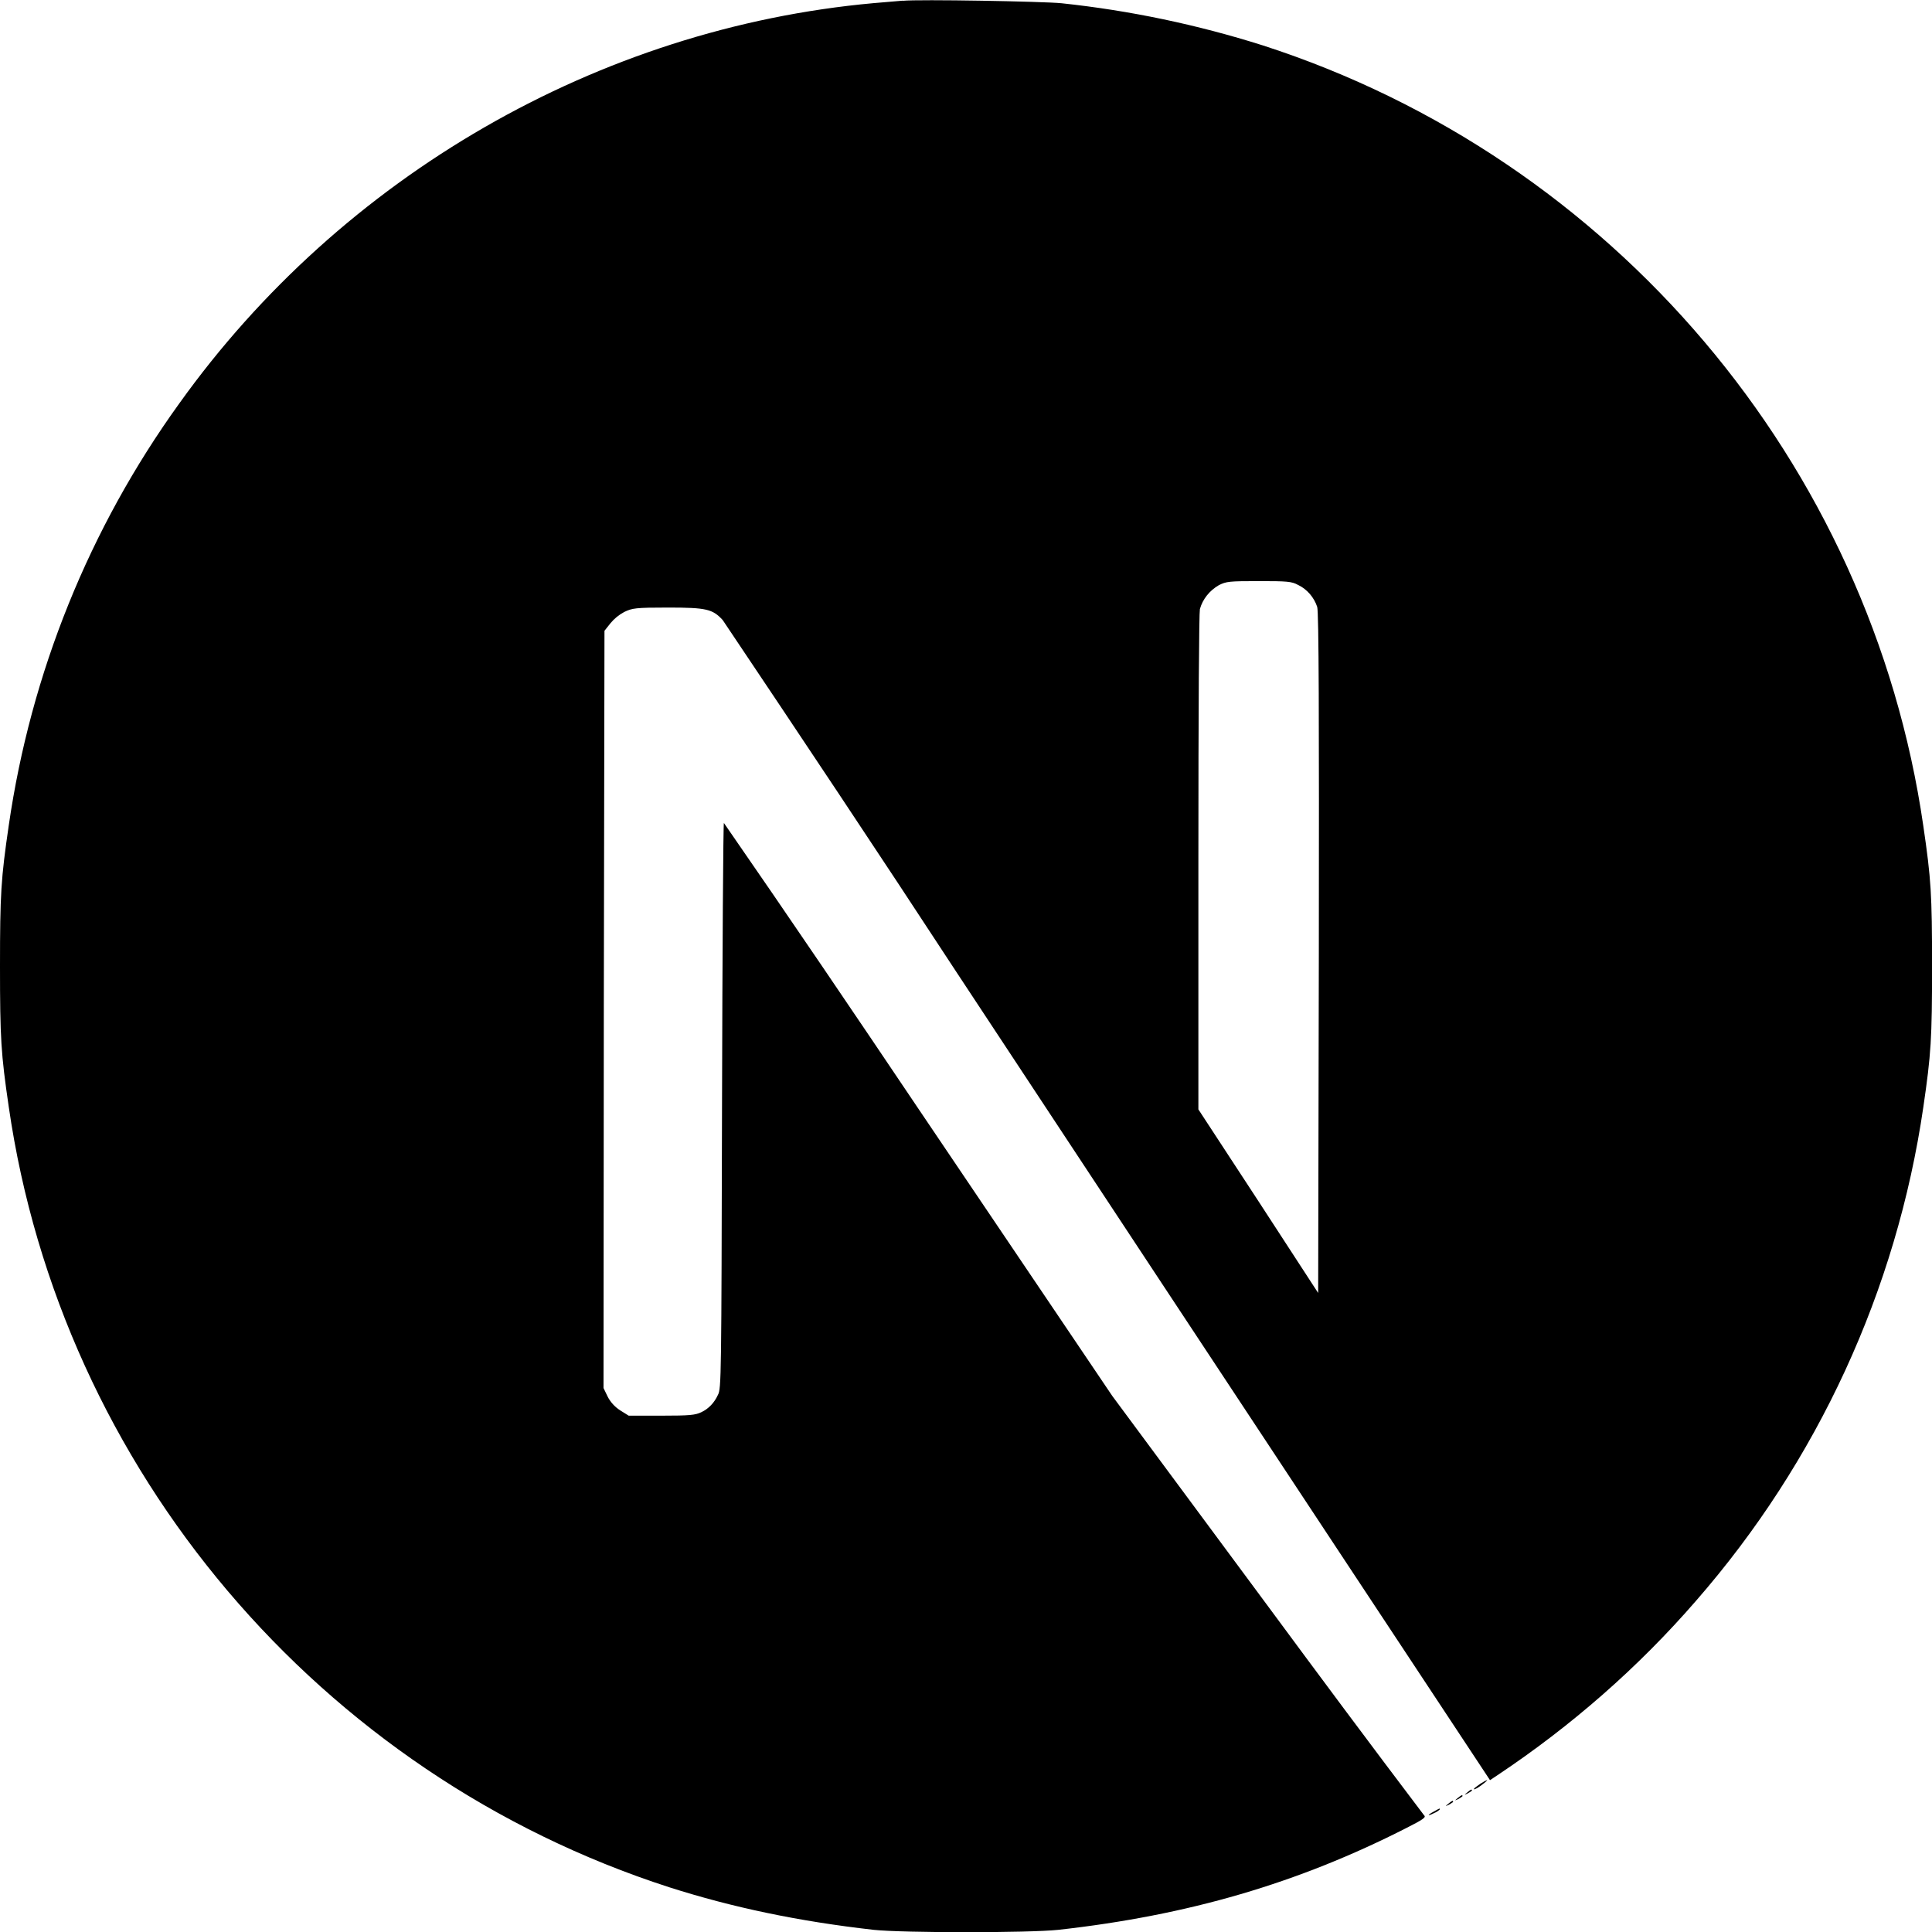
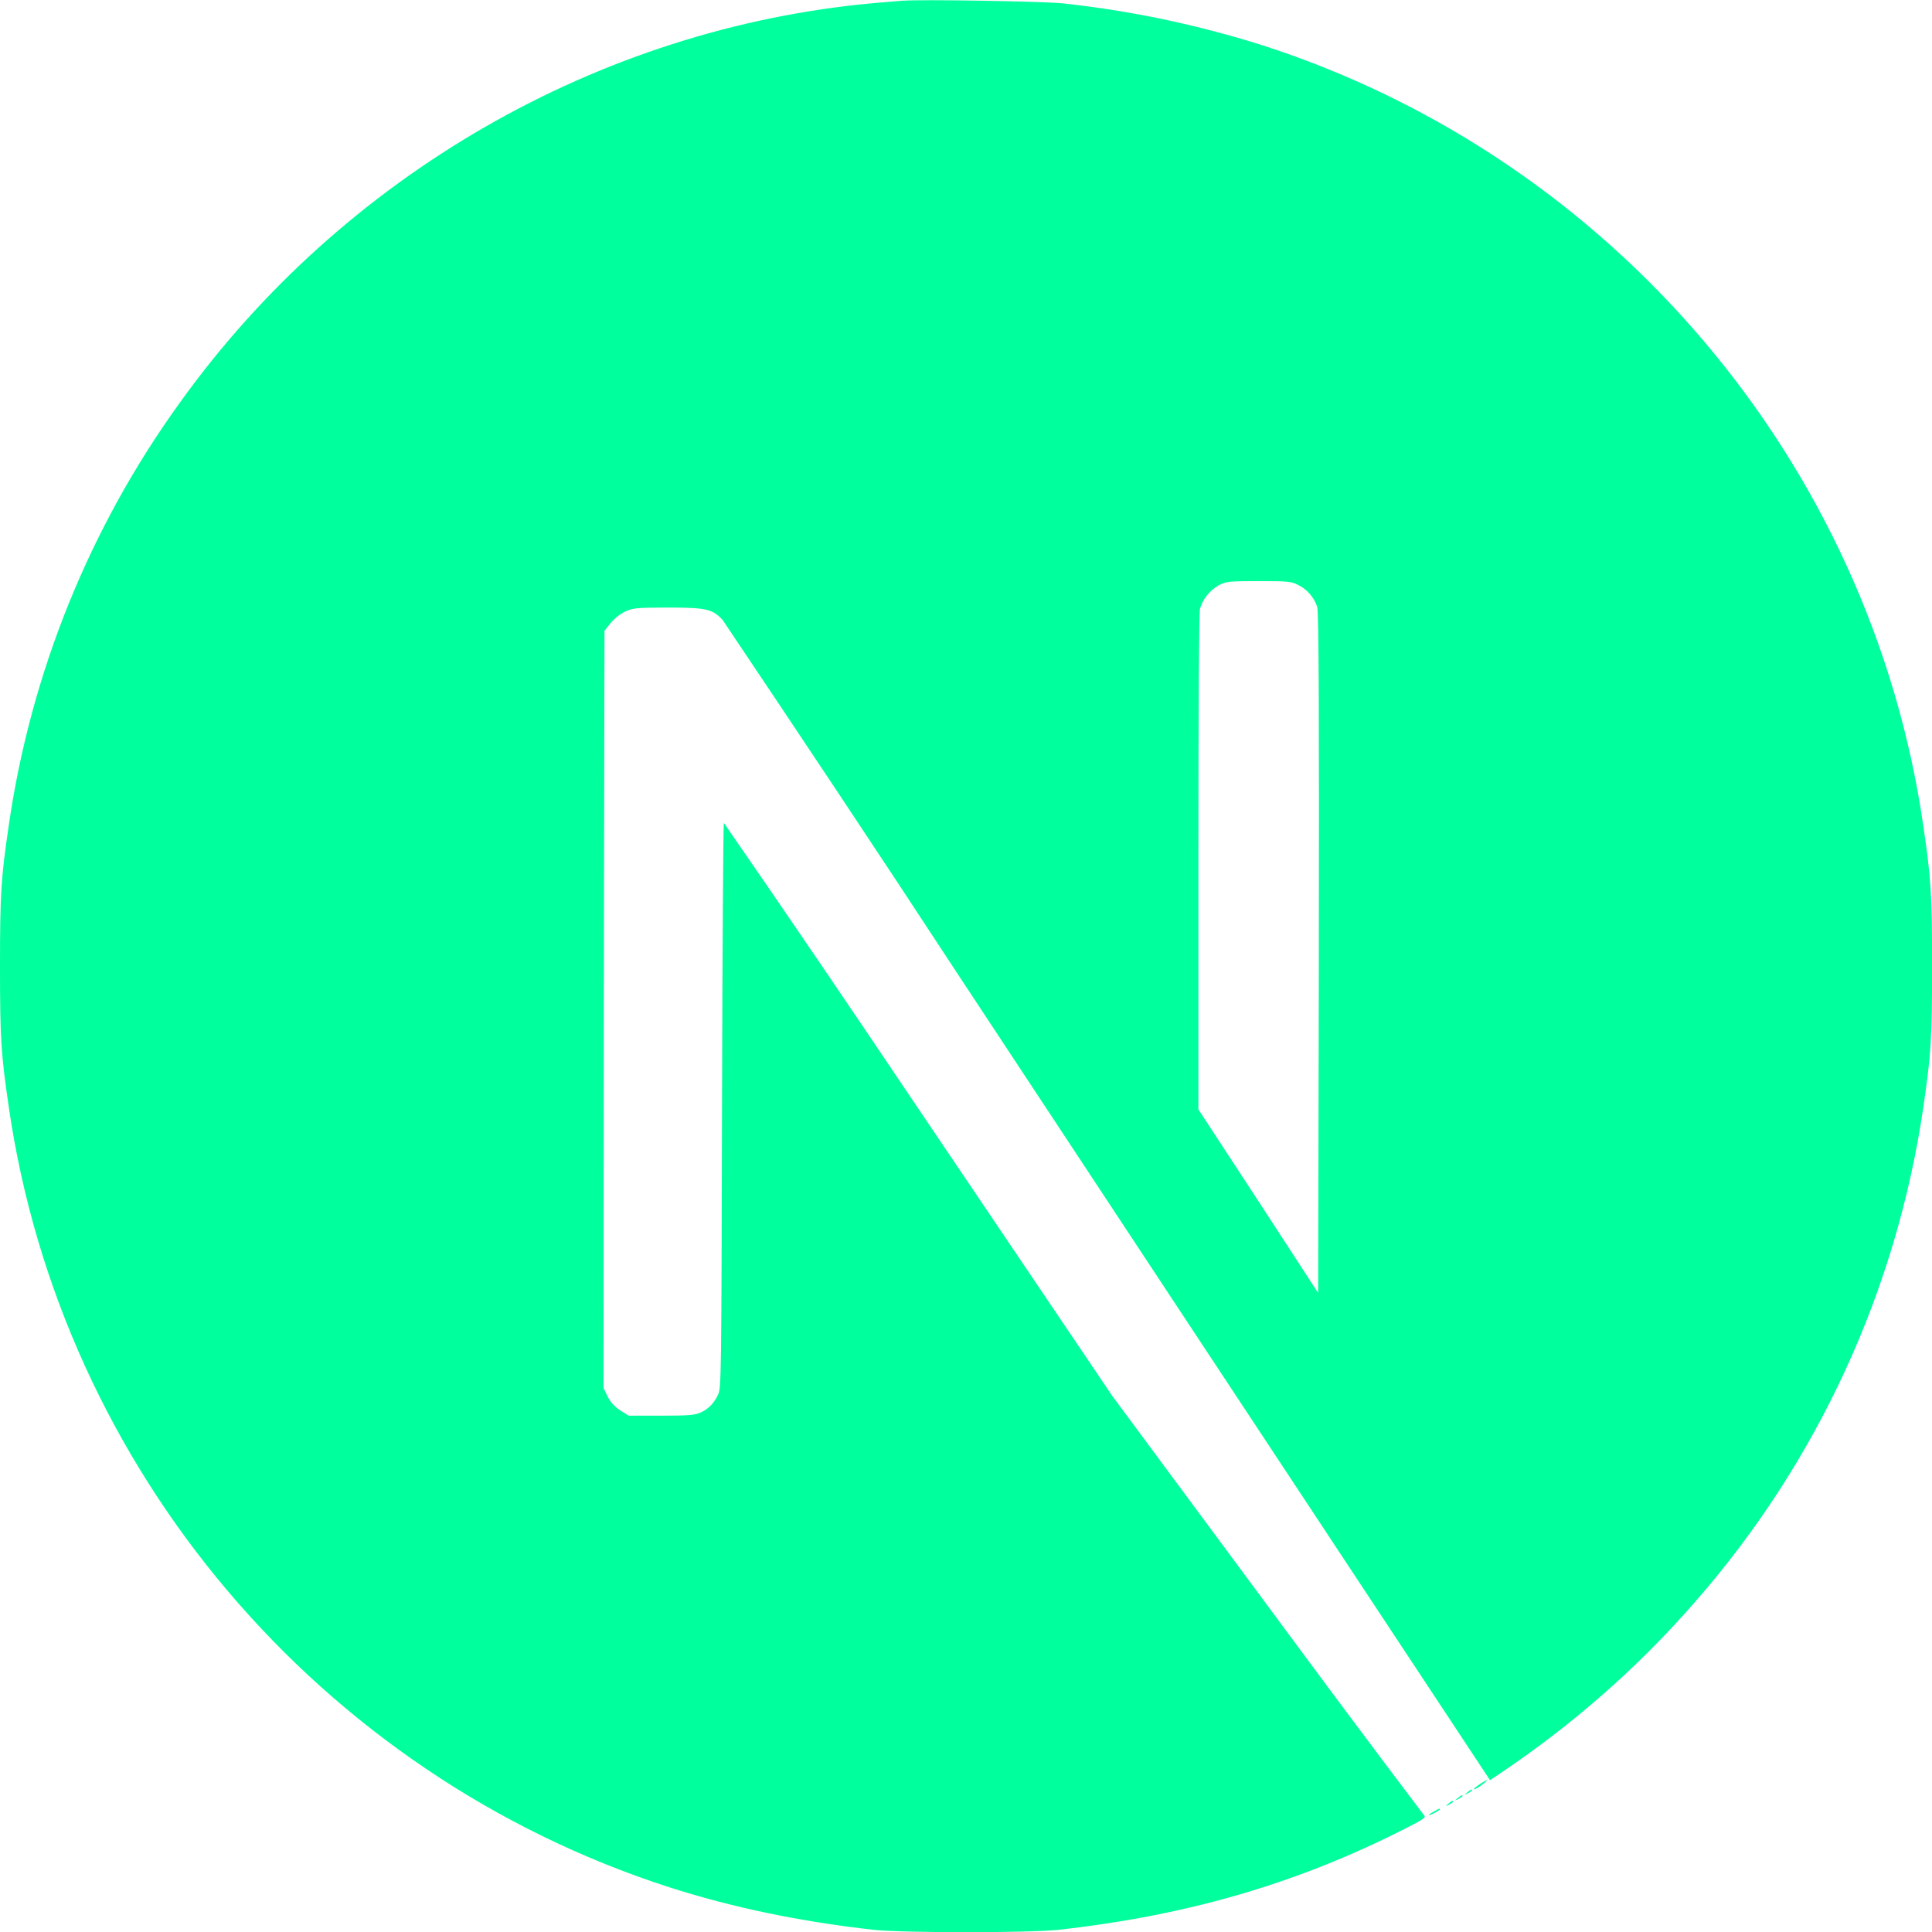
- <svg xmlns="http://www.w3.org/2000/svg" fill="#000000" width="800px" height="800px" viewBox="0 0 32 32">
-   <path d="M23.749 30.005c-0.119 0.063-0.109 0.083 0.005 0.025 0.037-0.015 0.068-0.036 0.095-0.061 0-0.021 0-0.021-0.1 0.036zM23.989 29.875c-0.057 0.047-0.057 0.047 0.011 0.016 0.036-0.021 0.068-0.041 0.068-0.047 0-0.027-0.016-0.021-0.079 0.031zM24.145 29.781c-0.057 0.047-0.057 0.047 0.011 0.016 0.037-0.021 0.068-0.043 0.068-0.048 0-0.025-0.016-0.020-0.079 0.032zM24.303 29.688c-0.057 0.047-0.057 0.047 0.009 0.015 0.037-0.020 0.068-0.041 0.068-0.047 0-0.025-0.016-0.020-0.077 0.032zM24.516 29.547c-0.109 0.073-0.147 0.12-0.047 0.068 0.067-0.041 0.181-0.131 0.161-0.131-0.043 0.016-0.079 0.043-0.115 0.063zM14.953 0.011c-0.073 0.005-0.292 0.025-0.484 0.041-4.548 0.412-8.803 2.86-11.5 6.631-1.491 2.067-2.459 4.468-2.824 6.989-0.129 0.88-0.145 1.14-0.145 2.333 0 1.192 0.016 1.448 0.145 2.328 0.871 6.011 5.147 11.057 10.943 12.927 1.043 0.333 2.136 0.563 3.381 0.704 0.484 0.052 2.577 0.052 3.061 0 2.152-0.24 3.969-0.771 5.767-1.688 0.276-0.14 0.328-0.177 0.291-0.208-0.88-1.161-1.744-2.323-2.609-3.495l-2.557-3.453-3.203-4.745c-1.068-1.588-2.14-3.172-3.229-4.744-0.011 0-0.025 2.109-0.031 4.681-0.011 4.505-0.011 4.688-0.068 4.792-0.057 0.125-0.151 0.229-0.276 0.287-0.099 0.047-0.188 0.057-0.661 0.057h-0.541l-0.141-0.088c-0.088-0.057-0.161-0.136-0.208-0.229l-0.068-0.141 0.005-6.271 0.011-6.271 0.099-0.125c0.063-0.077 0.141-0.14 0.229-0.187 0.131-0.063 0.183-0.073 0.724-0.073 0.635 0 0.74 0.025 0.907 0.208 1.296 1.932 2.588 3.869 3.859 5.812 2.079 3.152 4.917 7.453 6.312 9.563l2.537 3.839 0.125-0.083c1.219-0.813 2.328-1.781 3.285-2.885 2.016-2.308 3.324-5.147 3.767-8.177 0.129-0.88 0.145-1.141 0.145-2.333 0-1.193-0.016-1.448-0.145-2.328-0.871-6.011-5.147-11.057-10.943-12.928-1.084-0.343-2.199-0.577-3.328-0.697-0.303-0.031-2.371-0.068-2.631-0.041zM21.5 9.688c0.151 0.072 0.265 0.208 0.317 0.364 0.027 0.084 0.032 1.823 0.027 5.74l-0.011 5.624-0.989-1.52-0.995-1.521v-4.083c0-2.647 0.011-4.131 0.025-4.204 0.047-0.167 0.161-0.307 0.313-0.395 0.124-0.063 0.172-0.068 0.667-0.068 0.463 0 0.541 0.005 0.645 0.063z" />
+ <svg xmlns="http://www.w3.org/2000/svg" fill="#00FF9D" width="800px" height="800px" viewBox="0 0 32.00 32.00" stroke="#00FF9D" stroke-width="0">
+   <g id="SVGRepo_bgCarrier" stroke-width="0" />
+   <g id="SVGRepo_tracerCarrier" stroke-linecap="round" stroke-linejoin="round" />
+   <g id="SVGRepo_iconCarrier">
+     <path d="M23.749 30.005c-0.119 0.063-0.109 0.083 0.005 0.025 0.037-0.015 0.068-0.036 0.095-0.061 0-0.021 0-0.021-0.1 0.036zM23.989 29.875c-0.057 0.047-0.057 0.047 0.011 0.016 0.036-0.021 0.068-0.041 0.068-0.047 0-0.027-0.016-0.021-0.079 0.031zM24.145 29.781c-0.057 0.047-0.057 0.047 0.011 0.016 0.037-0.021 0.068-0.043 0.068-0.048 0-0.025-0.016-0.020-0.079 0.032zM24.303 29.688c-0.057 0.047-0.057 0.047 0.009 0.015 0.037-0.020 0.068-0.041 0.068-0.047 0-0.025-0.016-0.020-0.077 0.032zM24.516 29.547c-0.109 0.073-0.147 0.12-0.047 0.068 0.067-0.041 0.181-0.131 0.161-0.131-0.043 0.016-0.079 0.043-0.115 0.063zM14.953 0.011c-0.073 0.005-0.292 0.025-0.484 0.041-4.548 0.412-8.803 2.86-11.5 6.631-1.491 2.067-2.459 4.468-2.824 6.989-0.129 0.88-0.145 1.14-0.145 2.333 0 1.192 0.016 1.448 0.145 2.328 0.871 6.011 5.147 11.057 10.943 12.927 1.043 0.333 2.136 0.563 3.381 0.704 0.484 0.052 2.577 0.052 3.061 0 2.152-0.24 3.969-0.771 5.767-1.688 0.276-0.14 0.328-0.177 0.291-0.208-0.88-1.161-1.744-2.323-2.609-3.495l-2.557-3.453-3.203-4.745c-1.068-1.588-2.14-3.172-3.229-4.744-0.011 0-0.025 2.109-0.031 4.681-0.011 4.505-0.011 4.688-0.068 4.792-0.057 0.125-0.151 0.229-0.276 0.287-0.099 0.047-0.188 0.057-0.661 0.057h-0.541l-0.141-0.088c-0.088-0.057-0.161-0.136-0.208-0.229l-0.068-0.141 0.005-6.271 0.011-6.271 0.099-0.125c0.063-0.077 0.141-0.14 0.229-0.187 0.131-0.063 0.183-0.073 0.724-0.073 0.635 0 0.74 0.025 0.907 0.208 1.296 1.932 2.588 3.869 3.859 5.812 2.079 3.152 4.917 7.453 6.312 9.563l2.537 3.839 0.125-0.083c1.219-0.813 2.328-1.781 3.285-2.885 2.016-2.308 3.324-5.147 3.767-8.177 0.129-0.88 0.145-1.141 0.145-2.333 0-1.193-0.016-1.448-0.145-2.328-0.871-6.011-5.147-11.057-10.943-12.928-1.084-0.343-2.199-0.577-3.328-0.697-0.303-0.031-2.371-0.068-2.631-0.041zM21.5 9.688c0.151 0.072 0.265 0.208 0.317 0.364 0.027 0.084 0.032 1.823 0.027 5.74l-0.011 5.624-0.989-1.52-0.995-1.521v-4.083c0-2.647 0.011-4.131 0.025-4.204 0.047-0.167 0.161-0.307 0.313-0.395 0.124-0.063 0.172-0.068 0.667-0.068 0.463 0 0.541 0.005 0.645 0.063z" />
+   </g>
</svg>
